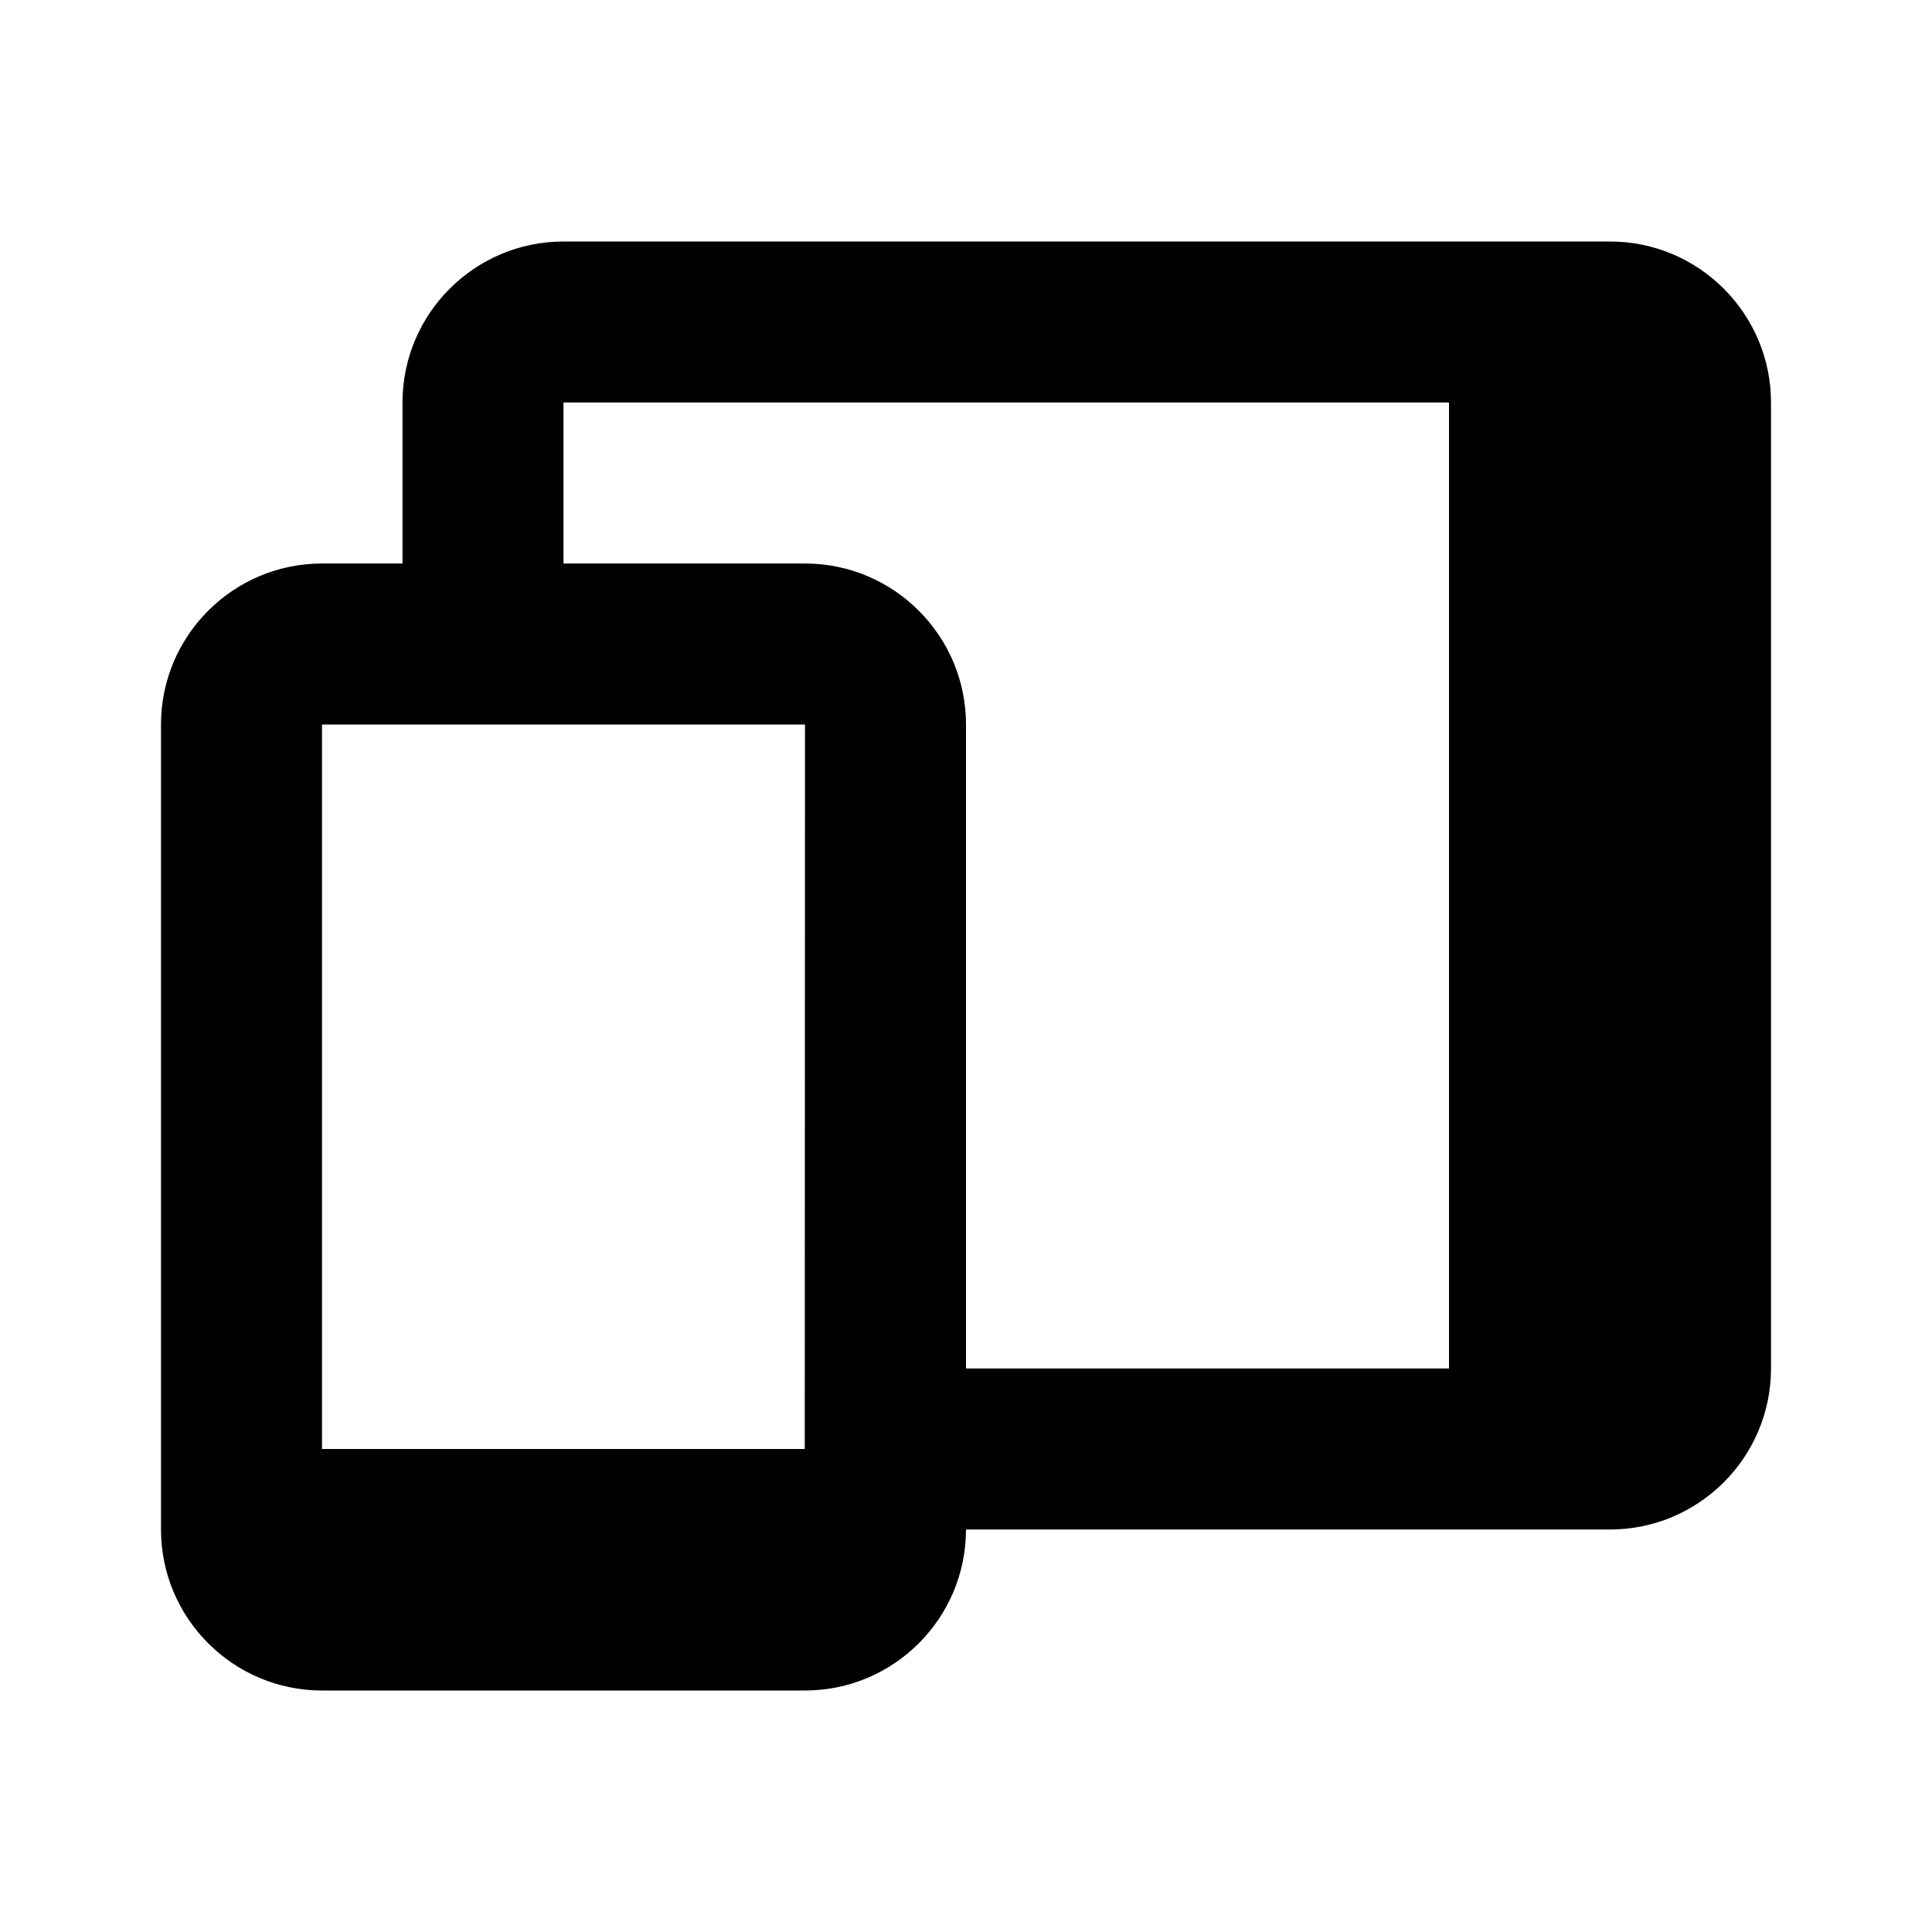
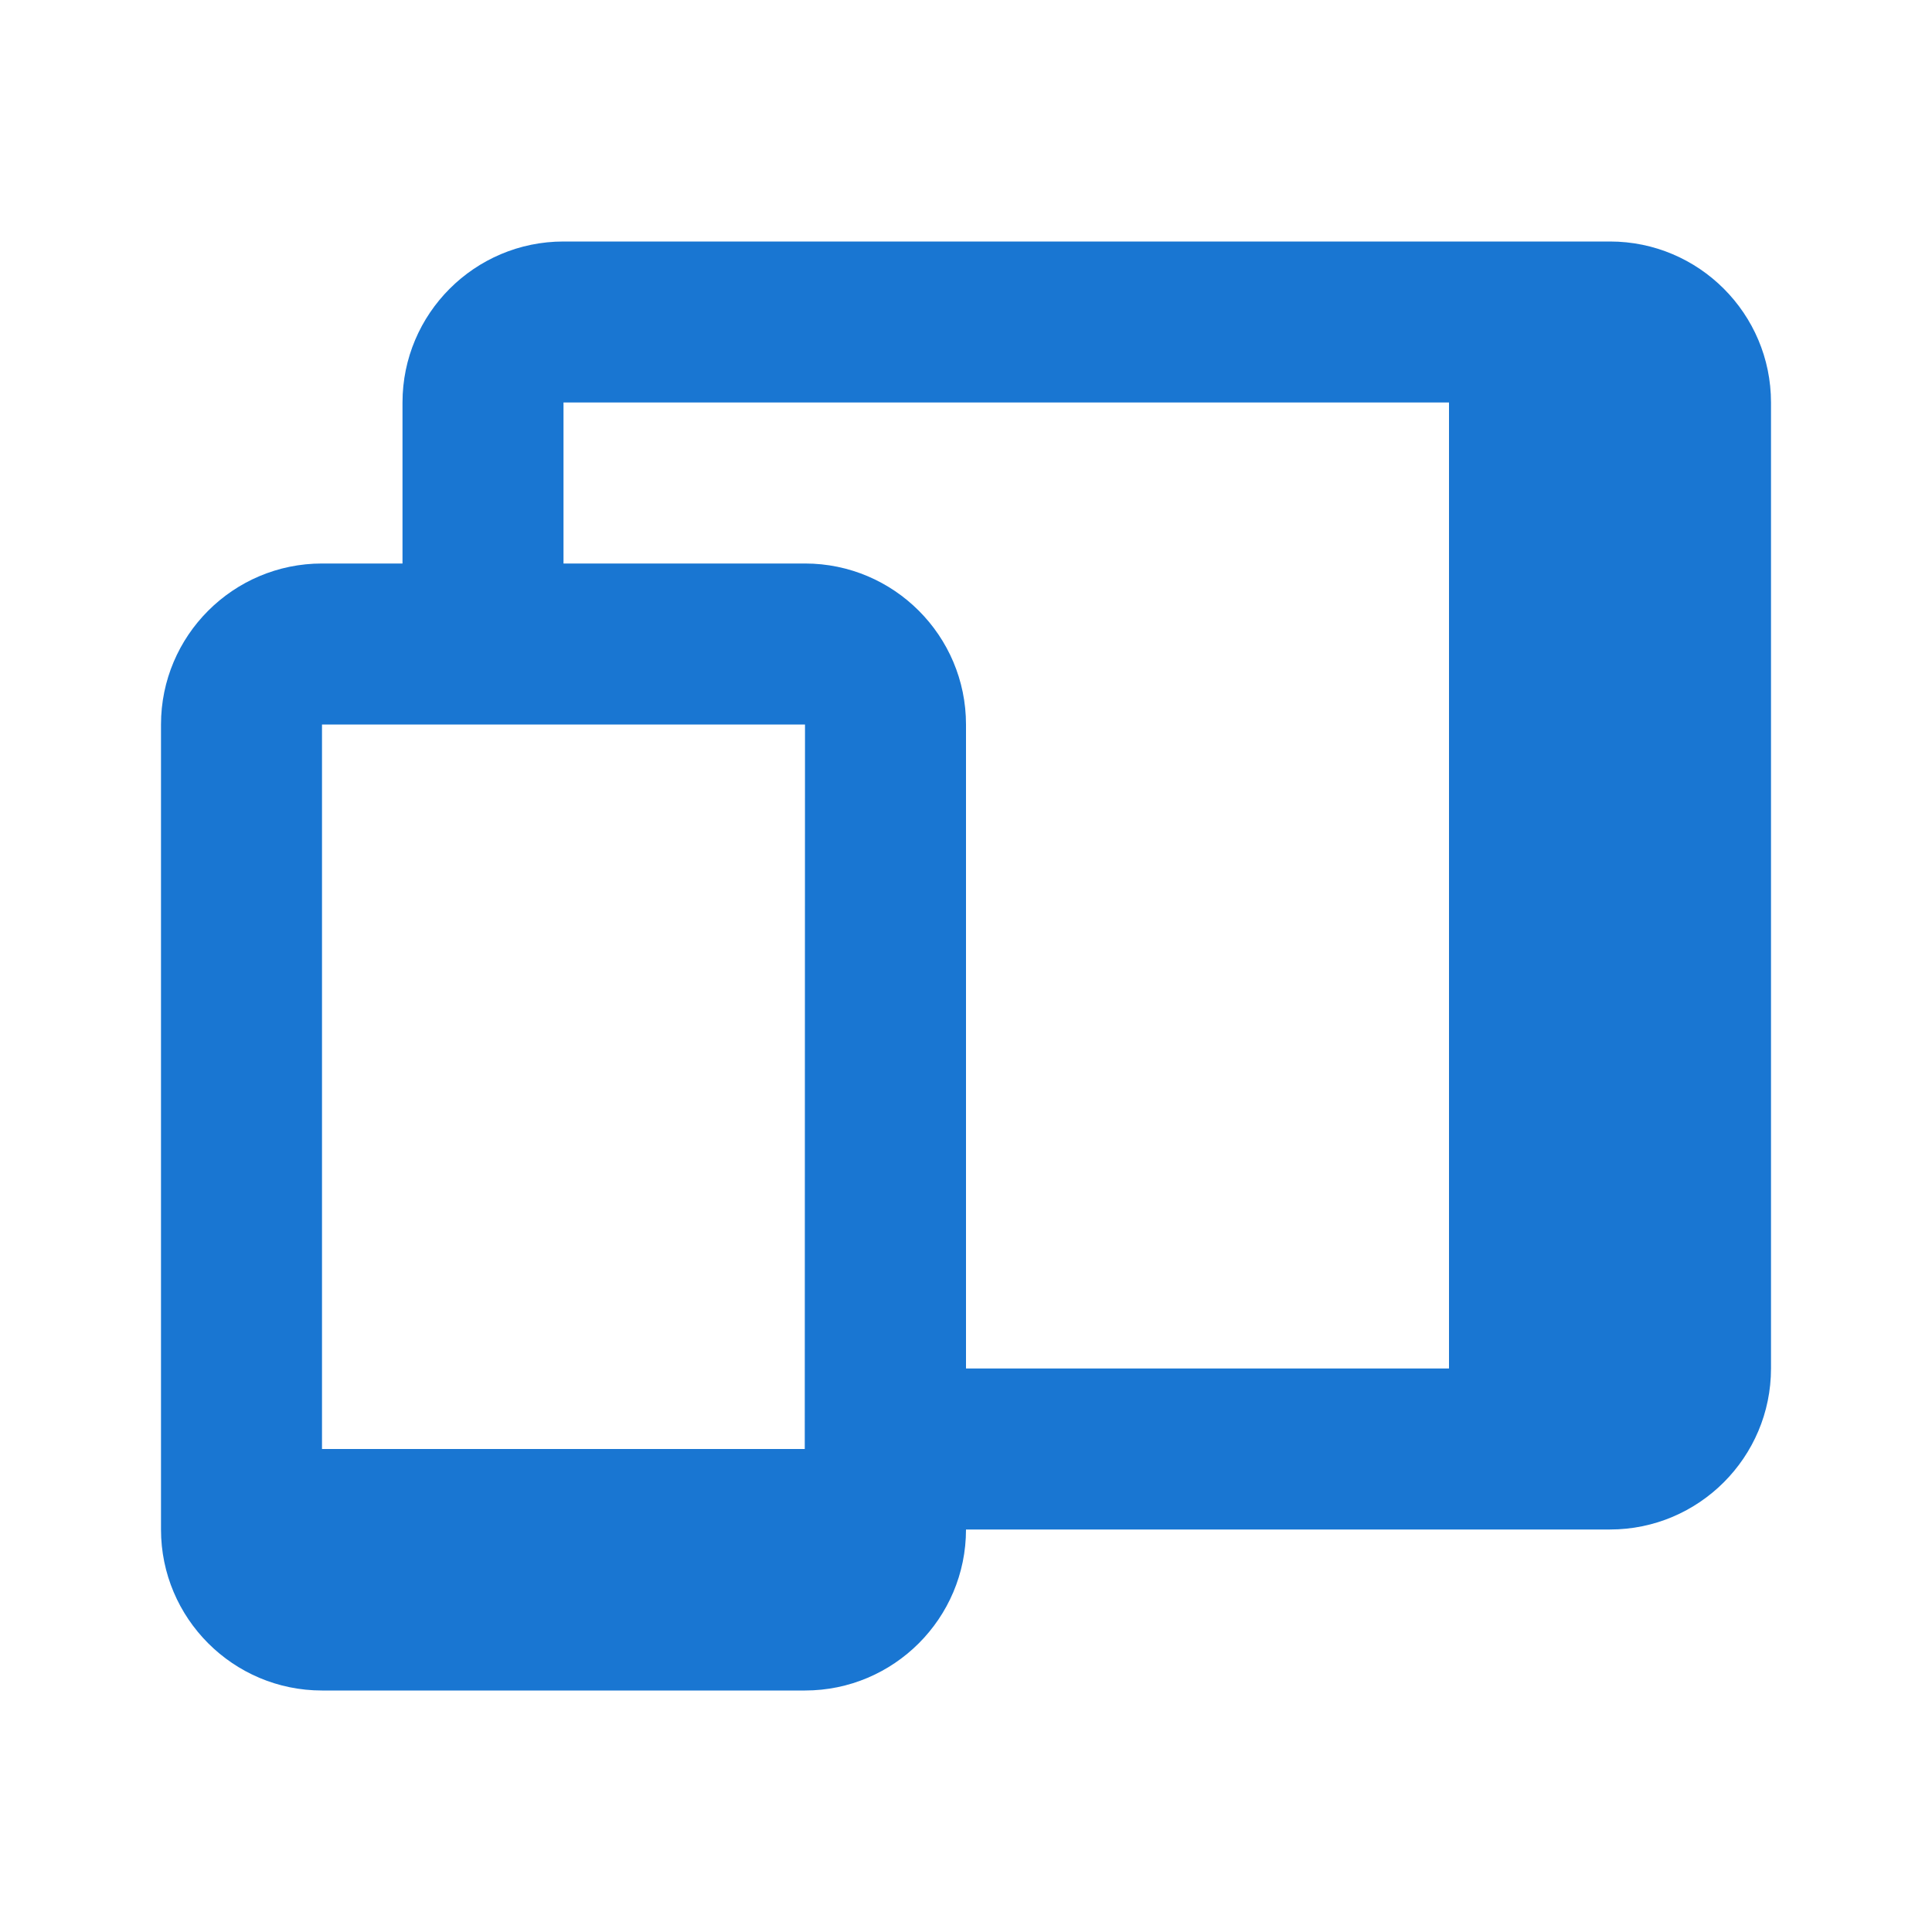
- <svg xmlns="http://www.w3.org/2000/svg" width="24" height="24" viewBox="0 0 24 24">
+ <svg xmlns="http://www.w3.org/2000/svg" width="24" height="24" viewBox="0 0 24 24" fill="#1976d2">
  <path d="M20,3H7C5.897,3,5,3.897,5,5v2H4C2.897,7,2,7.897,2,9v10c0,1.103,0.897,2,2,2h6c1.103,0,2-0.897,2-2h8c1.103,0,2-0.897,2-2 V5C22,3.897,21.103,3,20,3z M6,9h4l-0.003,9H4V9H6z M12,17V9c0-1.103-0.897-2-2-2H7V5h11v12H12z" />
</svg>
